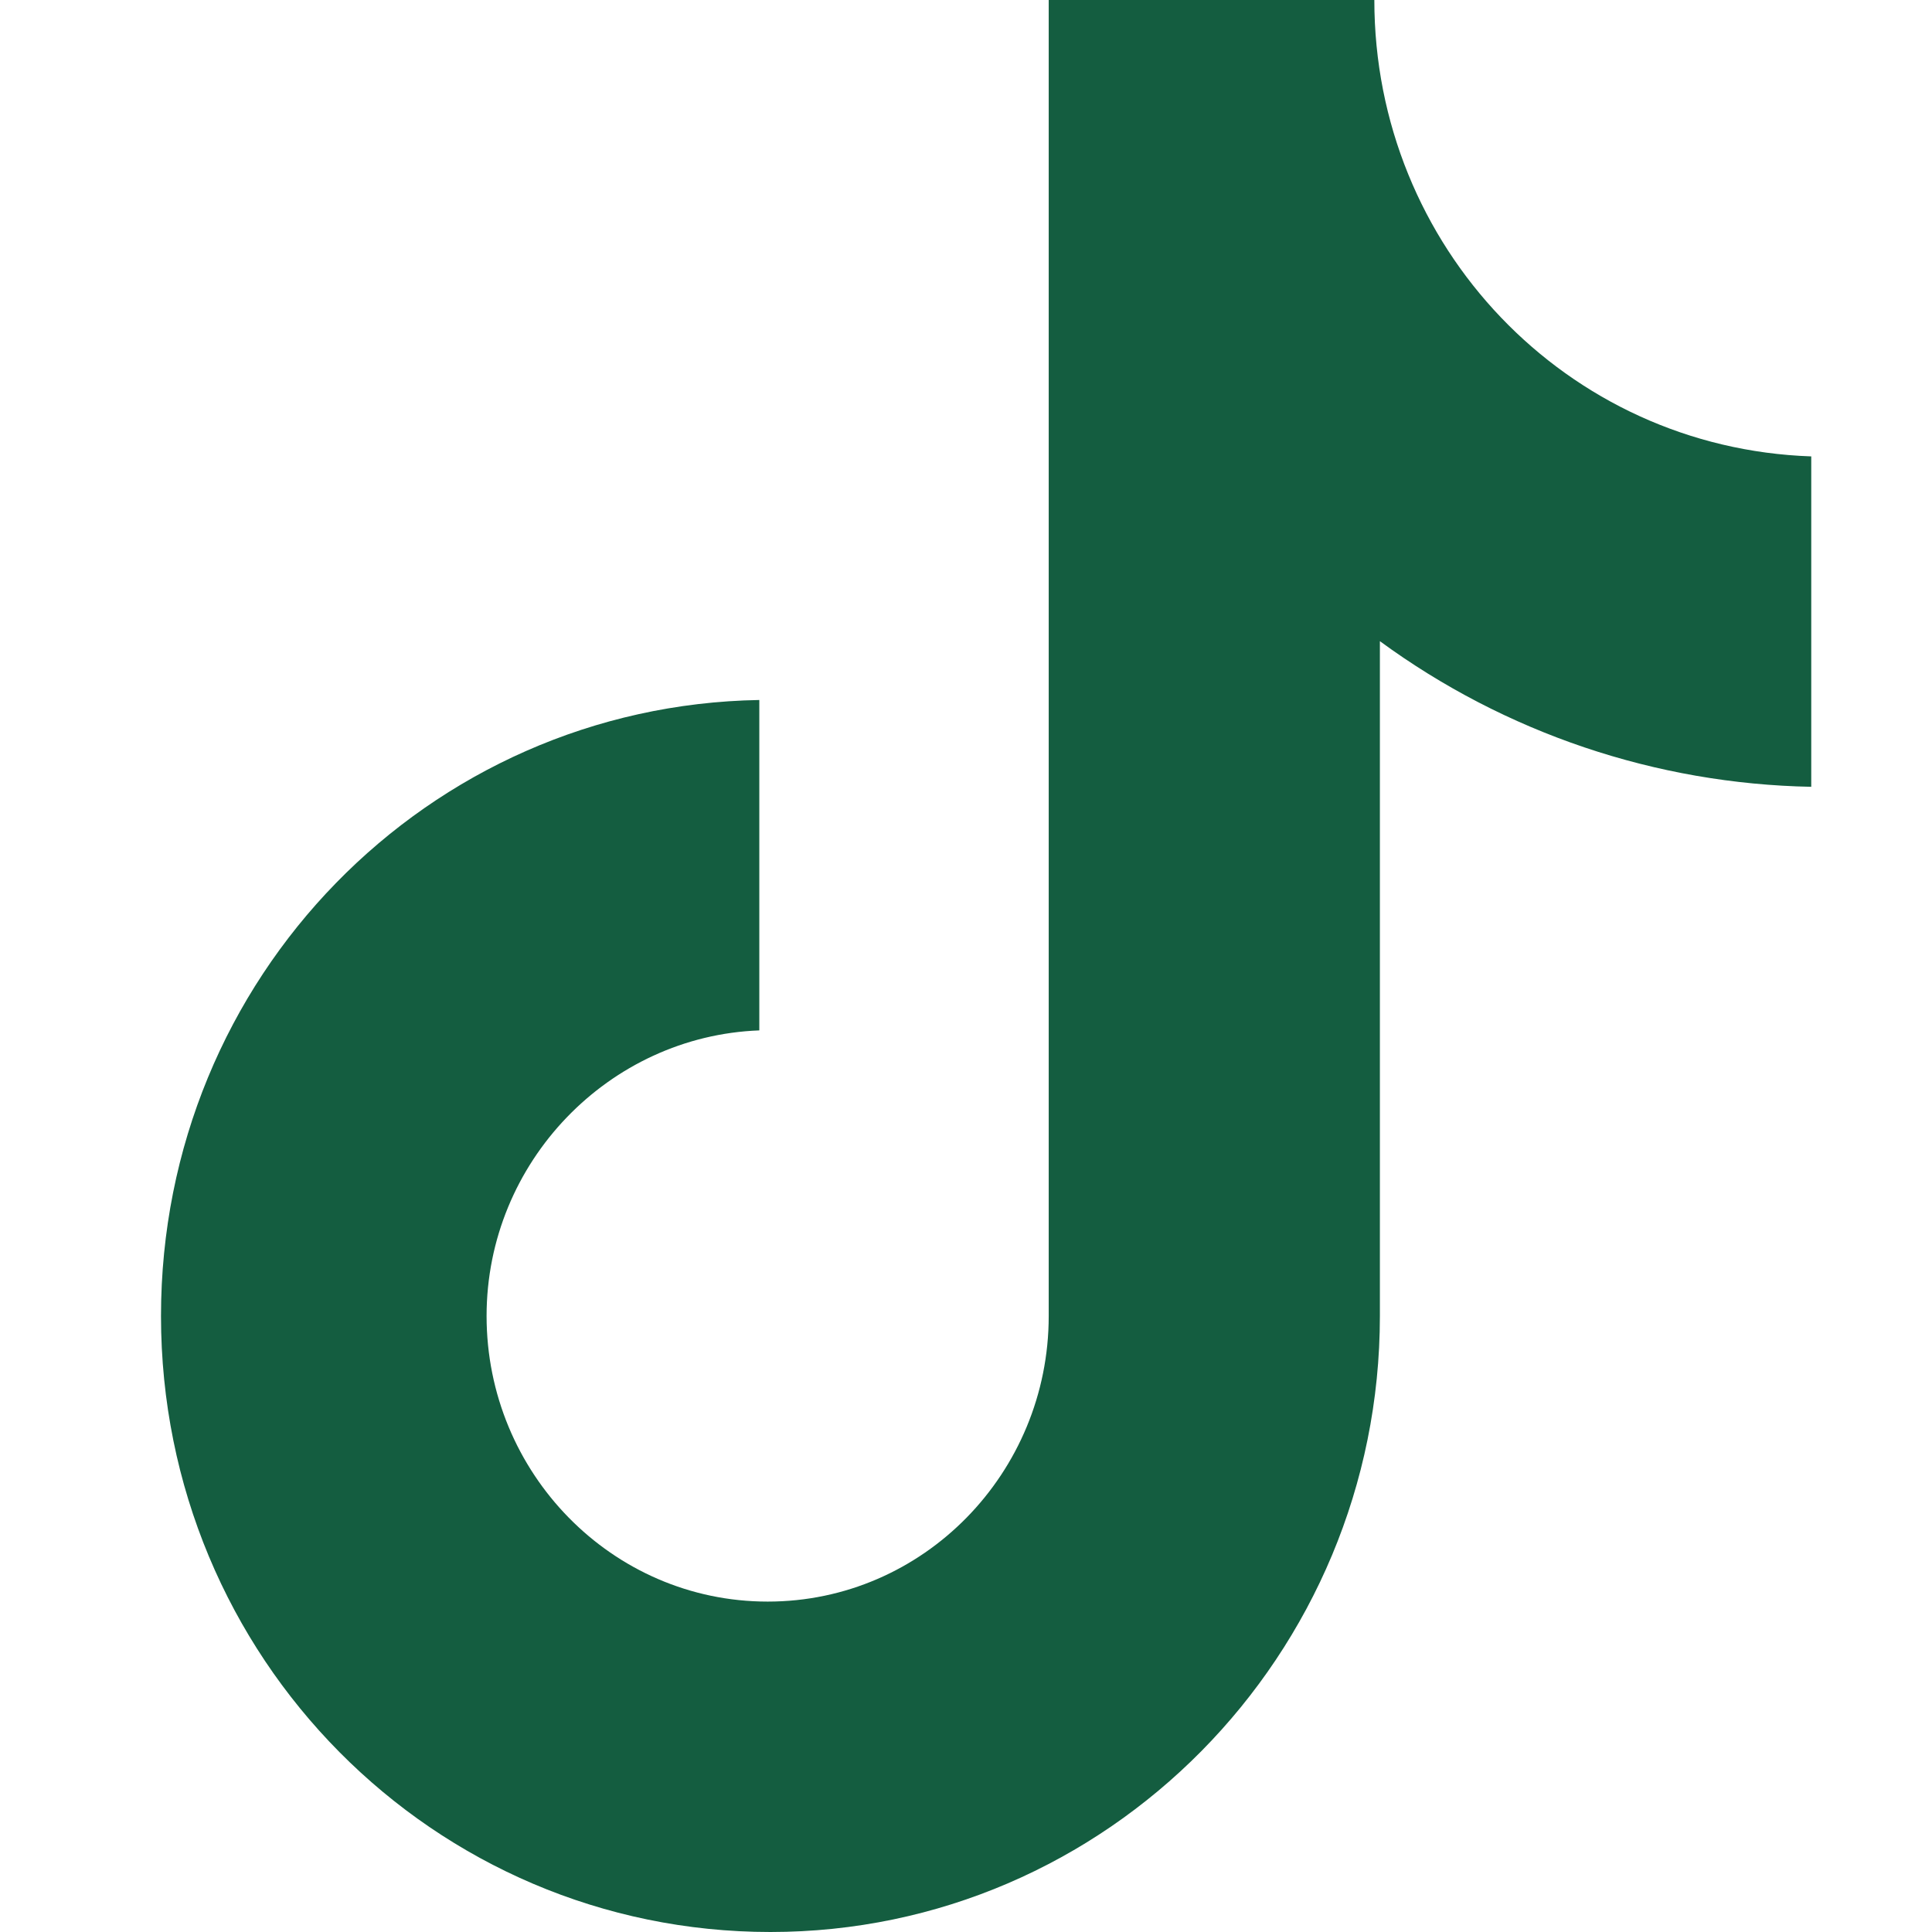
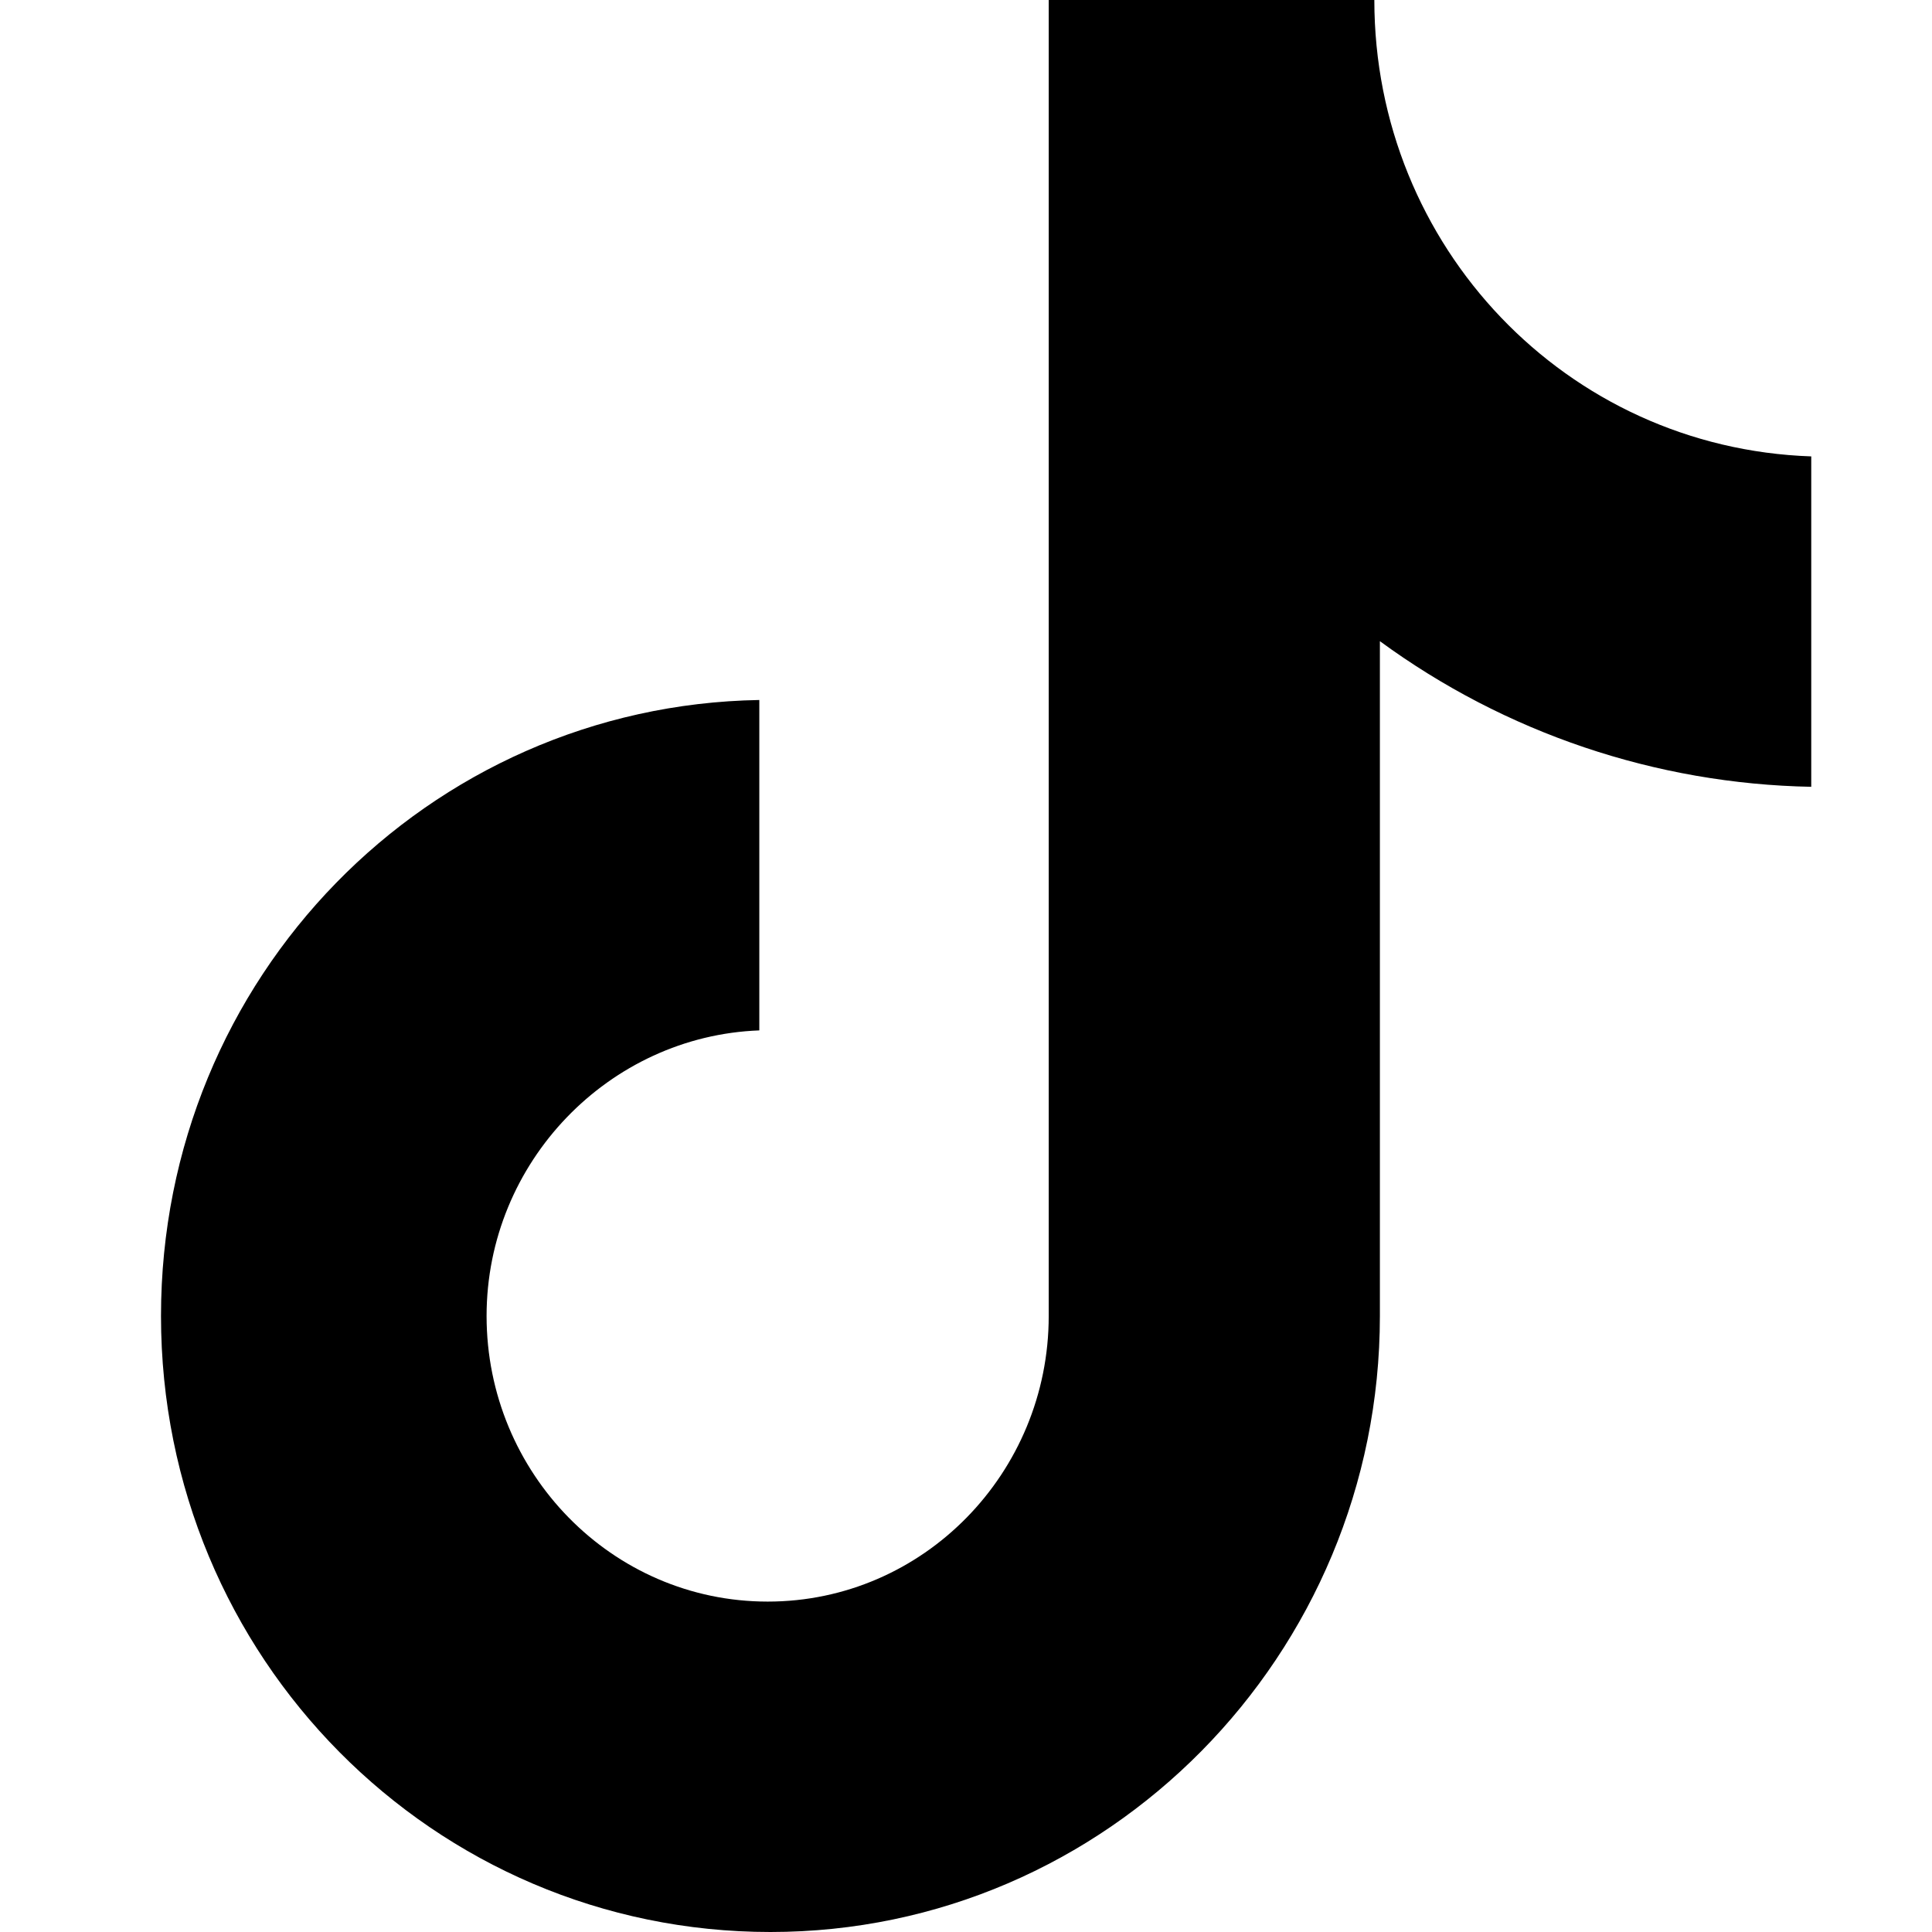
- <svg xmlns="http://www.w3.org/2000/svg" width="48" height="48" fill="none" viewBox="0 0 48 48">
-   <path d="M34.145 0h-8.09v32.696c0 3.895-3.11 7.095-6.982 7.095-3.872 0-6.984-3.2-6.984-7.095 0-3.826 3.043-6.957 6.776-7.096v-8.209C10.637 17.531 4 24.278 4 32.696 4 41.183 10.776 48 19.142 48s15.141-6.887 15.141-15.304V15.93A18.732 18.732 0 0045 19.548v-8.209C38.916 11.13 34.145 6.122 34.145 0z" fill="#145D40" />
+ <svg xmlns="http://www.w3.org/2000/svg" width="48" height="48" viewBox="0 0 48 48">
+   <path d="M34.145 0h-8.09v32.696c0 3.895-3.11 7.095-6.982 7.095-3.872 0-6.984-3.2-6.984-7.095 0-3.826 3.043-6.957 6.776-7.096v-8.209C10.637 17.531 4 24.278 4 32.696 4 41.183 10.776 48 19.142 48s15.141-6.887 15.141-15.304V15.93A18.732 18.732 0 0045 19.548v-8.209C38.916 11.13 34.145 6.122 34.145 0z" />
</svg>
